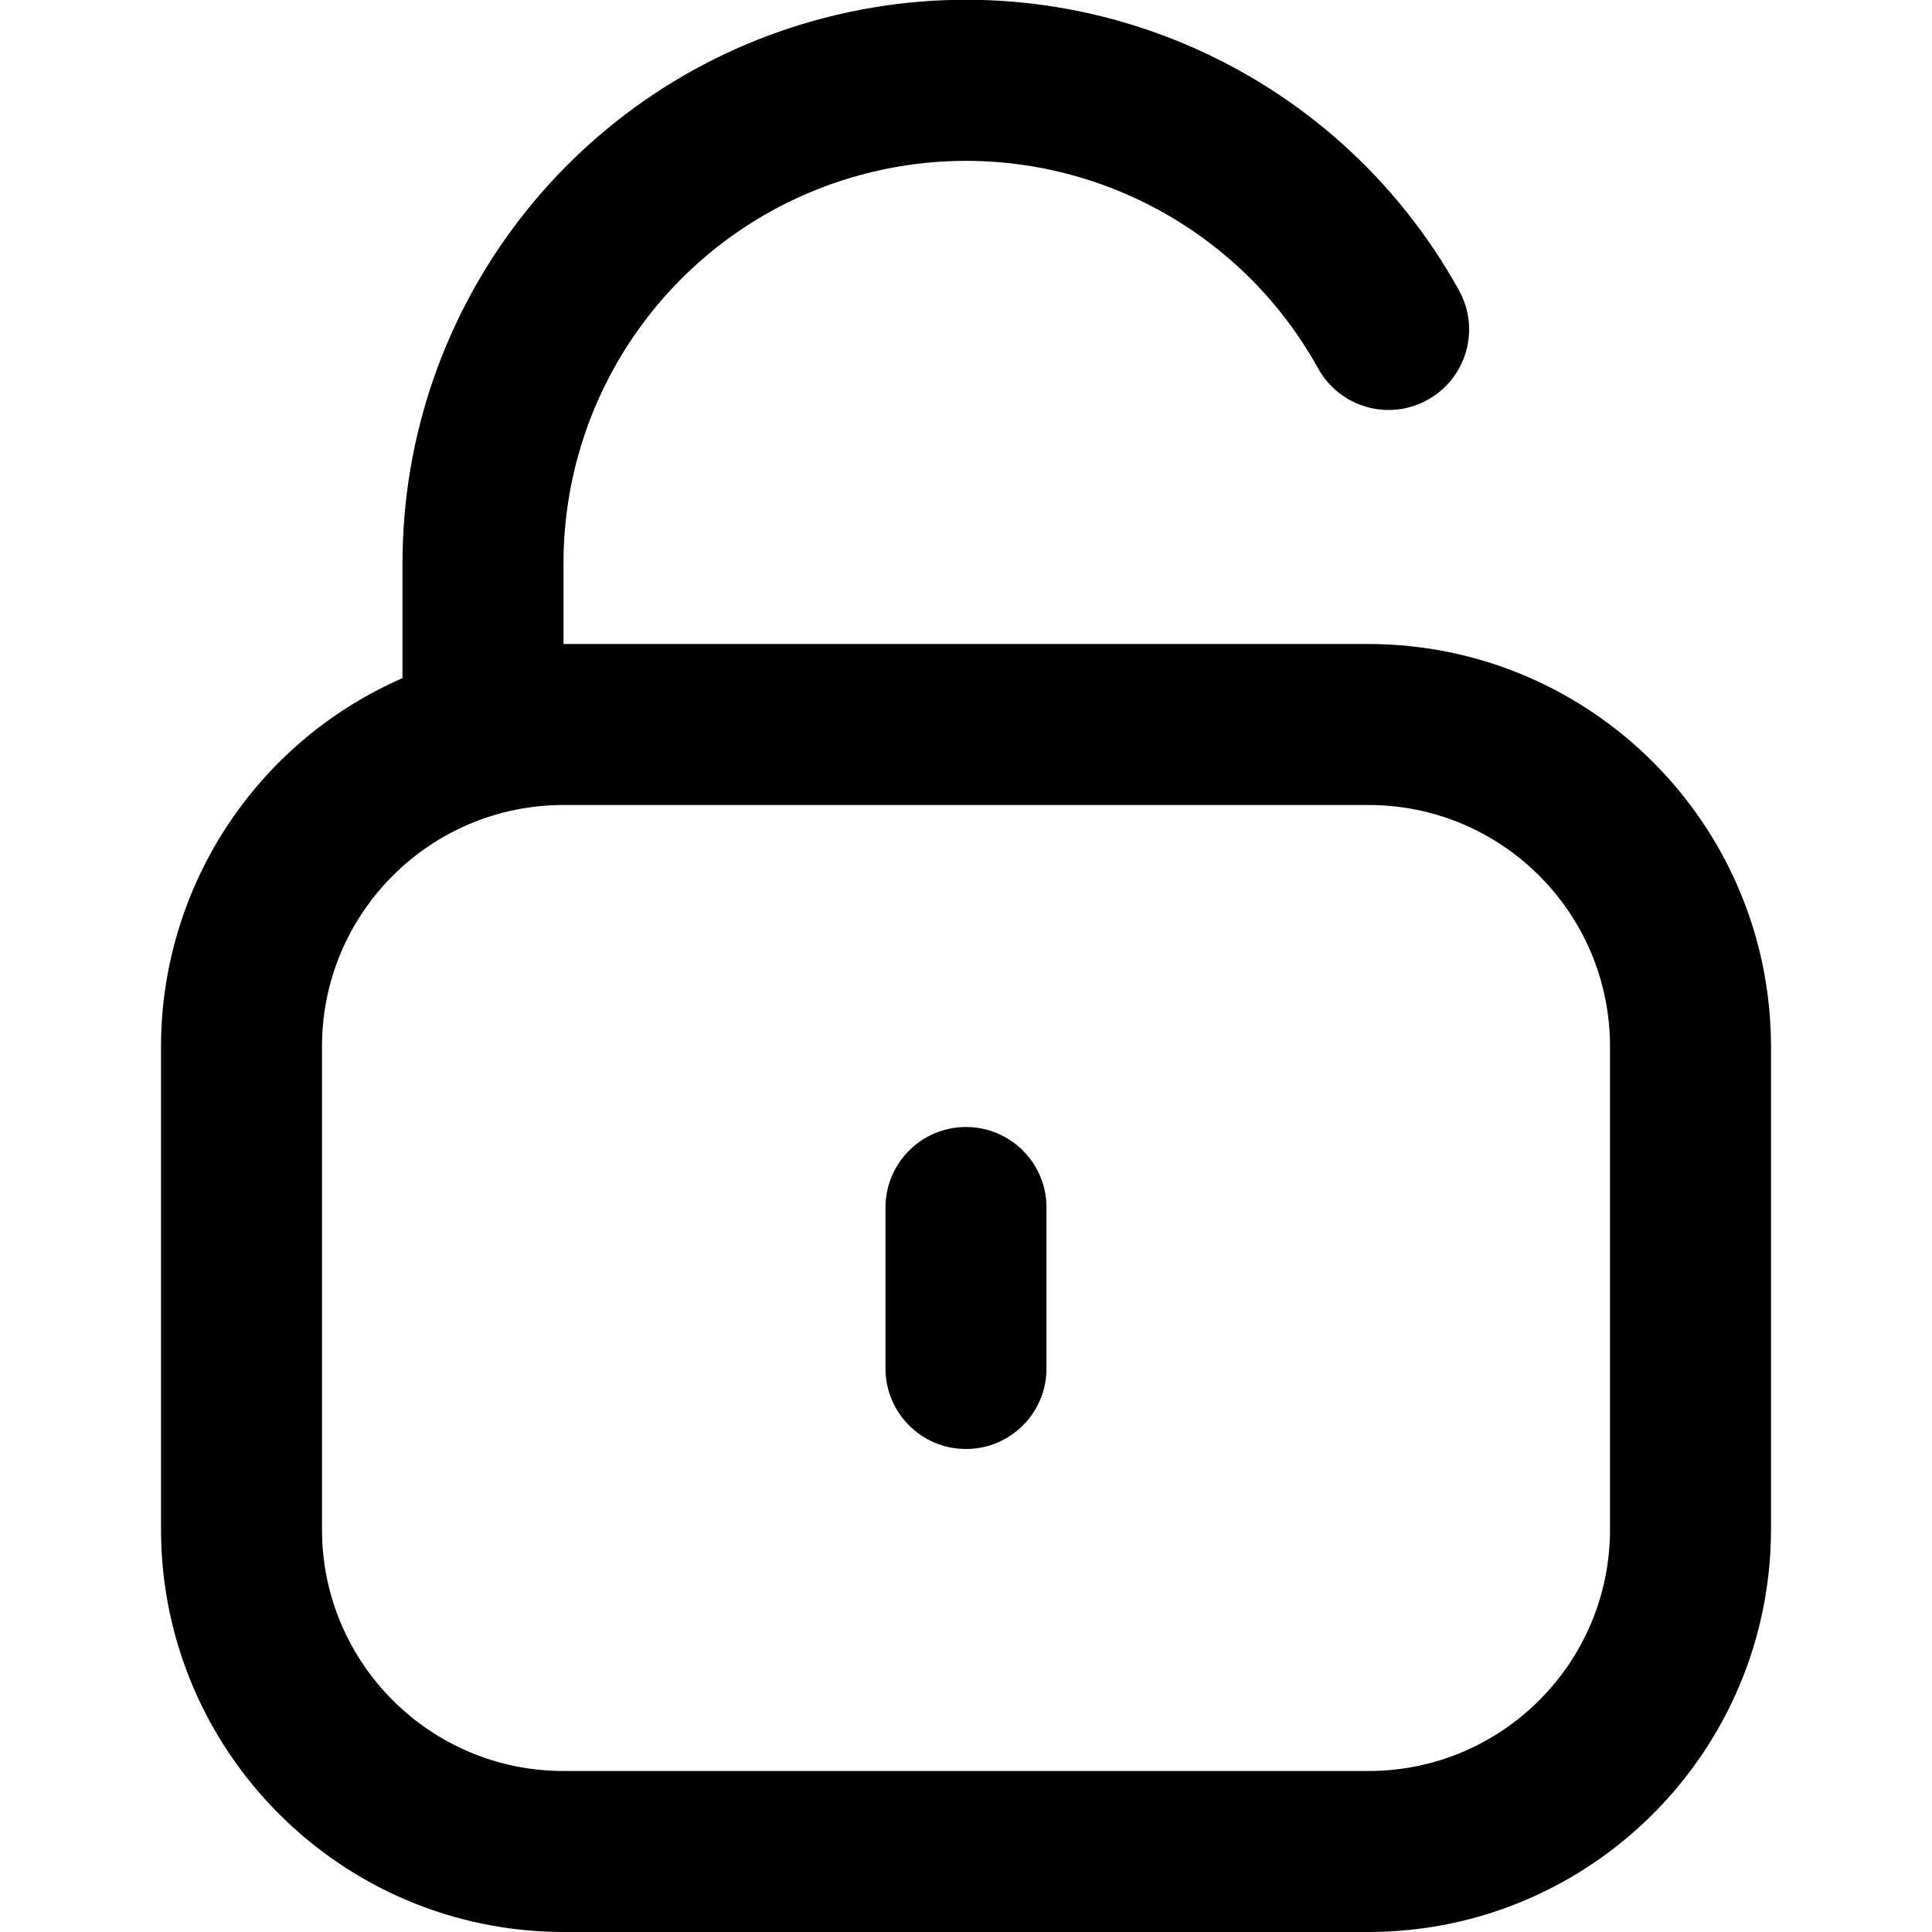
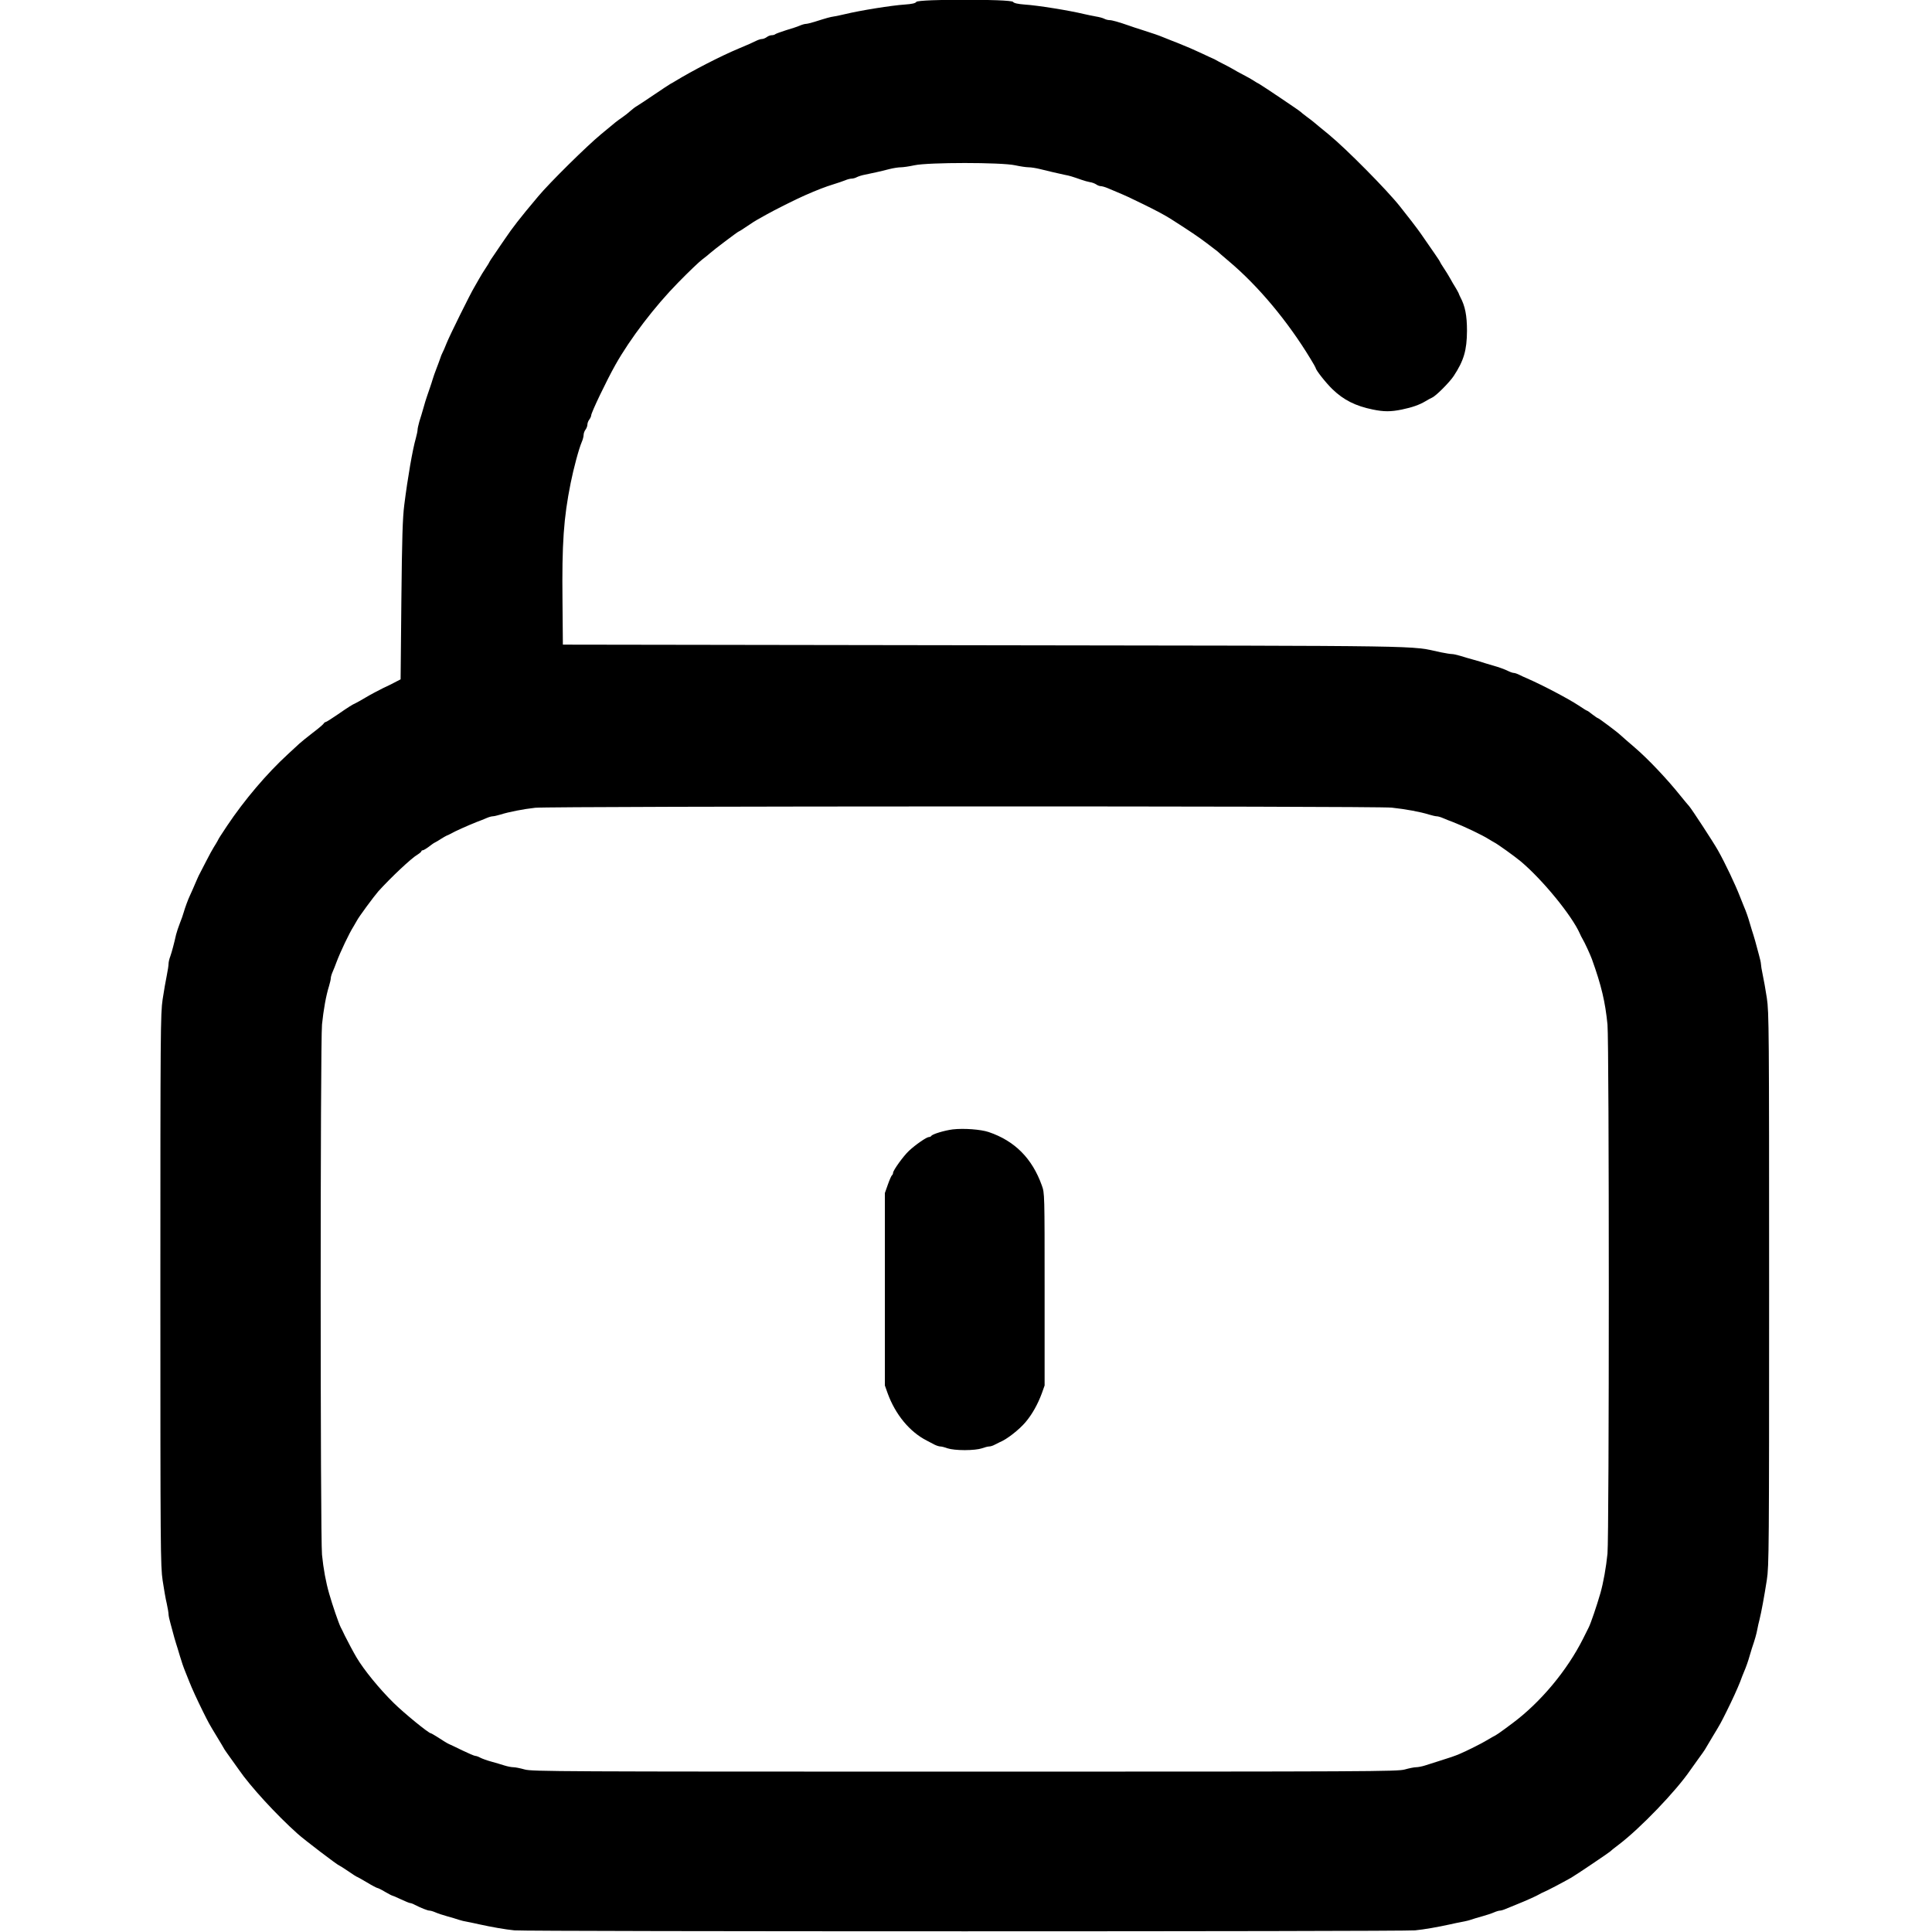
- <svg xmlns="http://www.w3.org/2000/svg" id="Outline" viewBox="0 0 24 24" width="512" height="512">
-   <path d="M17,8H7V7a5,5,0,0,1,9.375-2.422,1,1,0,0,0,1.749-.971A7,7,0,0,0,5,7V8.424A5,5,0,0,0,2,13v6a5.006,5.006,0,0,0,5,5H17a5.006,5.006,0,0,0,5-5V13A5.006,5.006,0,0,0,17,8Zm3,11a3,3,0,0,1-3,3H7a3,3,0,0,1-3-3V13a3,3,0,0,1,3-3H17a3,3,0,0,1,3,3Z" />
-   <path d="M12,14a1,1,0,0,0-1,1v2a1,1,0,0,0,2,0V15A1,1,0,0,0,12,14Z" />
+ <svg xmlns="http://www.w3.org/2000/svg" version="1.0" width="1536pt" height="1536pt" viewBox="0 0 1536 1536" preserveAspectRatio="xMidYMid meet">
+   <g transform="translate(0,1536) scale(0.1,-0.1)" fill="#000000" stroke="none">
+     <path d="M7285 15345 c-7 -11 -34 -17 -90 -21 -107 -7 -355 -47 -475 -76 -25 -6 -63 -14 -85 -18 -39 -6 -56 -11 -161 -44 -29 -9 -59 -16 -68 -16 -8 0 -30 -6 -48 -14 -18 -8 -67 -24 -108 -36 -41 -13 -79 -27 -85 -31 -5 -5 -18 -9 -30 -9 -11 0 -29 -7 -39 -15 -11 -8 -28 -15 -37 -15 -10 0 -30 -6 -46 -14 -27 -14 -73 -34 -138 -61 -146 -61 -369 -176 -510 -262 -11 -7 -27 -16 -35 -20 -8 -4 -68 -44 -133 -88 -65 -44 -127 -85 -138 -91 -11 -6 -32 -23 -47 -36 -15 -14 -43 -36 -62 -49 -19 -13 -44 -31 -55 -40 -11 -9 -63 -52 -115 -95 -112 -92 -410 -386 -501 -495 -149 -177 -205 -250 -265 -339 -17 -25 -52 -75 -77 -113 -26 -37 -47 -69 -47 -72 0 -2 -13 -23 -29 -47 -16 -24 -39 -61 -51 -83 -12 -22 -30 -53 -40 -70 -29 -47 -196 -384 -220 -445 -12 -30 -26 -64 -32 -74 -6 -11 -14 -31 -18 -45 -5 -14 -18 -51 -30 -81 -12 -30 -25 -68 -30 -85 -5 -16 -14 -46 -21 -65 -6 -19 -17 -51 -24 -70 -7 -19 -20 -62 -29 -95 -9 -33 -24 -81 -32 -106 -7 -26 -14 -55 -14 -64 0 -10 -6 -41 -14 -69 -26 -91 -64 -309 -92 -531 -13 -103 -18 -259 -23 -758 l-6 -628 -35 -18 c-19 -11 -66 -34 -105 -52 -38 -19 -99 -51 -134 -72 -35 -21 -74 -43 -85 -48 -25 -11 -51 -27 -151 -96 -42 -29 -81 -53 -85 -53 -5 0 -13 -6 -17 -13 -4 -7 -44 -41 -88 -74 -44 -34 -91 -72 -105 -85 -14 -13 -54 -50 -90 -83 -170 -156 -347 -365 -485 -571 -56 -85 -64 -96 -75 -119 -6 -11 -19 -33 -30 -50 -10 -16 -38 -66 -60 -110 -23 -44 -45 -87 -49 -95 -5 -8 -16 -31 -24 -50 -32 -74 -50 -116 -58 -132 -12 -24 -39 -97 -49 -133 -4 -16 -18 -55 -30 -85 -12 -30 -25 -71 -30 -90 -16 -71 -33 -136 -46 -173 -8 -20 -14 -47 -14 -60 0 -12 -6 -53 -14 -92 -8 -38 -23 -124 -33 -190 -17 -113 -18 -251 -18 -2310 0 -2054 1 -2197 18 -2310 10 -66 24 -149 33 -185 8 -36 14 -74 14 -84 0 -11 7 -44 16 -75 8 -31 22 -81 30 -111 9 -30 20 -68 26 -85 5 -16 13 -43 18 -60 11 -38 29 -92 45 -130 7 -16 20 -50 30 -75 22 -56 62 -143 110 -240 44 -88 45 -91 110 -198 28 -46 55 -91 60 -101 6 -9 28 -41 50 -71 22 -30 51 -71 65 -91 89 -130 297 -357 466 -508 52 -47 320 -251 329 -251 2 0 34 -20 71 -45 36 -25 67 -45 69 -45 3 0 39 -20 81 -45 41 -25 80 -45 84 -45 5 0 32 -13 60 -30 28 -16 54 -30 57 -30 3 0 35 -13 70 -30 34 -16 68 -30 74 -30 6 0 23 -6 37 -14 49 -25 102 -46 117 -46 8 0 29 -6 47 -14 18 -8 60 -22 93 -31 33 -9 74 -21 90 -27 17 -6 50 -14 75 -18 25 -5 65 -13 90 -19 95 -21 208 -41 280 -48 98 -10 7062 -10 7160 0 72 7 185 27 280 48 25 6 65 14 90 19 25 4 59 12 75 18 17 6 57 18 90 27 33 9 75 23 93 31 18 8 39 14 47 14 8 0 29 6 47 14 18 8 58 24 88 36 73 29 161 69 180 81 8 5 22 12 30 15 22 8 157 79 222 116 35 20 302 200 308 207 3 4 34 29 70 56 170 129 455 425 570 594 14 20 43 61 65 91 22 30 45 62 50 71 6 10 33 55 60 101 65 107 66 110 110 198 50 100 88 185 110 240 9 25 22 59 29 75 18 41 36 94 46 130 5 17 13 44 18 60 25 73 36 113 43 150 4 22 12 58 18 80 14 56 37 180 58 315 17 108 18 252 18 2310 0 2069 -1 2202 -18 2315 -10 66 -25 150 -33 186 -8 37 -14 75 -14 85 0 9 -7 42 -16 73 -8 31 -22 81 -30 111 -9 30 -20 69 -26 85 -5 17 -13 44 -18 60 -10 36 -28 89 -46 130 -7 17 -20 50 -30 75 -38 98 -117 265 -176 370 -37 66 -210 330 -229 351 -8 8 -39 46 -70 84 -103 129 -255 290 -360 380 -57 49 -110 95 -118 103 -24 23 -170 132 -176 132 -4 0 -24 14 -45 30 -21 17 -40 30 -43 30 -3 0 -32 18 -66 41 -82 54 -285 161 -411 216 -19 8 -48 21 -63 29 -16 8 -35 14 -42 14 -7 0 -26 6 -42 14 -30 15 -80 33 -128 46 -16 5 -43 13 -60 18 -16 6 -57 18 -90 27 -33 9 -81 23 -106 31 -26 8 -55 14 -65 14 -11 0 -50 6 -89 14 -260 55 5 51 -3635 56 l-3345 5 -3 345 c-5 461 9 661 65 940 23 115 65 273 89 328 8 18 14 43 14 55 0 12 7 31 15 41 8 11 15 29 15 40 0 12 7 30 15 40 8 11 15 26 15 33 0 22 123 279 193 403 117 208 313 465 500 655 81 83 166 164 190 182 23 17 51 40 62 50 27 25 223 173 229 173 3 0 33 19 68 43 35 24 70 46 78 50 8 4 42 23 75 42 58 33 235 122 302 151 105 46 162 68 233 90 30 9 70 23 88 30 18 8 42 14 53 14 11 0 30 5 42 12 12 6 40 15 62 19 50 10 124 26 197 45 32 8 72 14 90 14 18 0 67 7 108 16 110 24 691 24 800 0 41 -9 90 -16 108 -16 18 0 58 -6 90 -14 62 -16 134 -32 197 -46 38 -7 55 -12 135 -40 19 -7 49 -15 65 -18 17 -2 39 -11 50 -18 11 -8 27 -14 37 -14 9 0 34 -7 55 -16 21 -9 53 -23 71 -30 74 -31 102 -44 202 -93 111 -54 186 -94 235 -126 149 -95 211 -137 280 -189 44 -33 82 -62 85 -65 3 -4 43 -38 90 -78 233 -196 468 -477 649 -776 23 -37 41 -70 41 -72 0 -16 81 -119 134 -170 88 -85 183 -133 321 -161 88 -18 142 -18 230 0 82 17 139 37 186 65 19 12 44 25 55 30 31 14 136 119 171 171 81 123 105 205 106 360 0 122 -15 197 -53 268 -5 9 -11 24 -14 32 -4 8 -15 29 -25 45 -11 17 -29 48 -41 70 -12 22 -35 59 -51 83 -16 24 -29 45 -29 47 0 3 -19 33 -43 67 -24 35 -65 95 -92 133 -26 39 -69 96 -94 128 -25 32 -66 84 -91 116 -103 130 -423 454 -565 571 -55 45 -109 89 -120 99 -11 9 -38 30 -60 46 -22 16 -42 33 -45 36 -6 8 -312 213 -331 223 -8 3 -27 15 -44 26 -16 10 -52 31 -80 45 -27 14 -66 35 -85 47 -19 11 -53 29 -75 40 -22 11 -47 24 -55 29 -8 5 -22 12 -30 15 -8 3 -44 20 -80 37 -36 16 -78 36 -95 43 -16 6 -46 19 -65 27 -19 8 -55 23 -80 32 -25 10 -58 23 -75 30 -34 14 -71 27 -165 57 -36 11 -81 26 -100 33 -86 30 -139 45 -159 45 -12 0 -31 5 -42 11 -11 6 -41 14 -67 18 -26 5 -67 13 -92 19 -120 29 -368 69 -475 76 -54 4 -84 11 -91 21 -17 23 -754 23 -769 0z m3780 -6406 c111 -12 226 -33 296 -55 26 -8 54 -14 63 -14 8 0 30 -6 48 -14 18 -8 53 -22 78 -31 88 -34 235 -104 285 -136 17 -10 36 -22 44 -26 24 -11 163 -111 211 -151 173 -145 408 -432 471 -576 5 -12 13 -28 18 -36 19 -31 63 -127 77 -165 76 -211 106 -340 124 -520 14 -148 14 -4063 0 -4207 -11 -110 -33 -232 -56 -313 -28 -98 -77 -242 -93 -273 -5 -9 -25 -50 -45 -90 -127 -253 -338 -506 -561 -672 -106 -79 -127 -94 -160 -110 -11 -6 -33 -19 -50 -29 -30 -19 -153 -81 -210 -105 -37 -16 -81 -31 -165 -57 -36 -11 -85 -27 -110 -35 -25 -8 -57 -14 -72 -14 -14 0 -55 -8 -90 -18 -59 -16 -257 -17 -3498 -17 -3241 0 -3439 1 -3498 17 -35 10 -76 18 -90 18 -15 0 -47 6 -72 14 -25 8 -72 22 -105 31 -33 9 -72 23 -87 31 -14 8 -32 14 -39 14 -8 0 -54 20 -104 44 -49 24 -97 47 -105 50 -17 8 -36 19 -97 59 -24 15 -45 27 -48 27 -17 0 -213 160 -295 241 -113 111 -237 263 -295 361 -24 40 -70 127 -93 173 -13 28 -28 58 -33 67 -16 31 -66 177 -92 268 -26 90 -46 198 -57 310 -14 145 -14 4063 0 4215 12 117 32 230 56 306 8 26 14 54 14 63 0 8 6 30 14 48 8 18 22 53 31 78 32 85 102 232 136 285 10 17 22 37 26 45 12 26 136 194 172 235 100 110 262 263 311 291 16 10 30 22 30 26 0 4 5 8 11 8 6 0 28 13 48 28 20 16 43 32 51 35 8 4 29 16 45 27 17 11 37 22 45 26 8 3 22 9 30 14 34 20 142 68 210 95 25 9 60 23 78 31 18 8 40 14 48 14 9 0 37 6 63 14 66 21 184 44 276 54 121 13 6686 15 6810 1z" />
+     <path d="M7575 6381 c-64 -8 -162 -37 -171 -52 -3 -5 -12 -9 -20 -9 -17 0 -106 -61 -157 -109 -45 -42 -127 -156 -127 -176 0 -8 -4 -16 -9 -19 -4 -3 -19 -36 -32 -73 l-24 -68 0 -765 0 -765 22 -62 c61 -168 175 -307 311 -376 17 -9 45 -24 61 -32 16 -8 37 -15 48 -15 10 0 36 -7 58 -15 24 -8 77 -14 135 -14 58 0 111 6 135 14 22 8 48 15 58 15 11 0 31 6 45 14 15 8 34 17 42 21 55 22 151 97 203 158 52 61 98 143 130 230 l22 62 0 765 c0 759 0 765 -22 825 -77 216 -216 355 -423 425 -63 21 -197 31 -285 21z" />
+   </g>
</svg>
